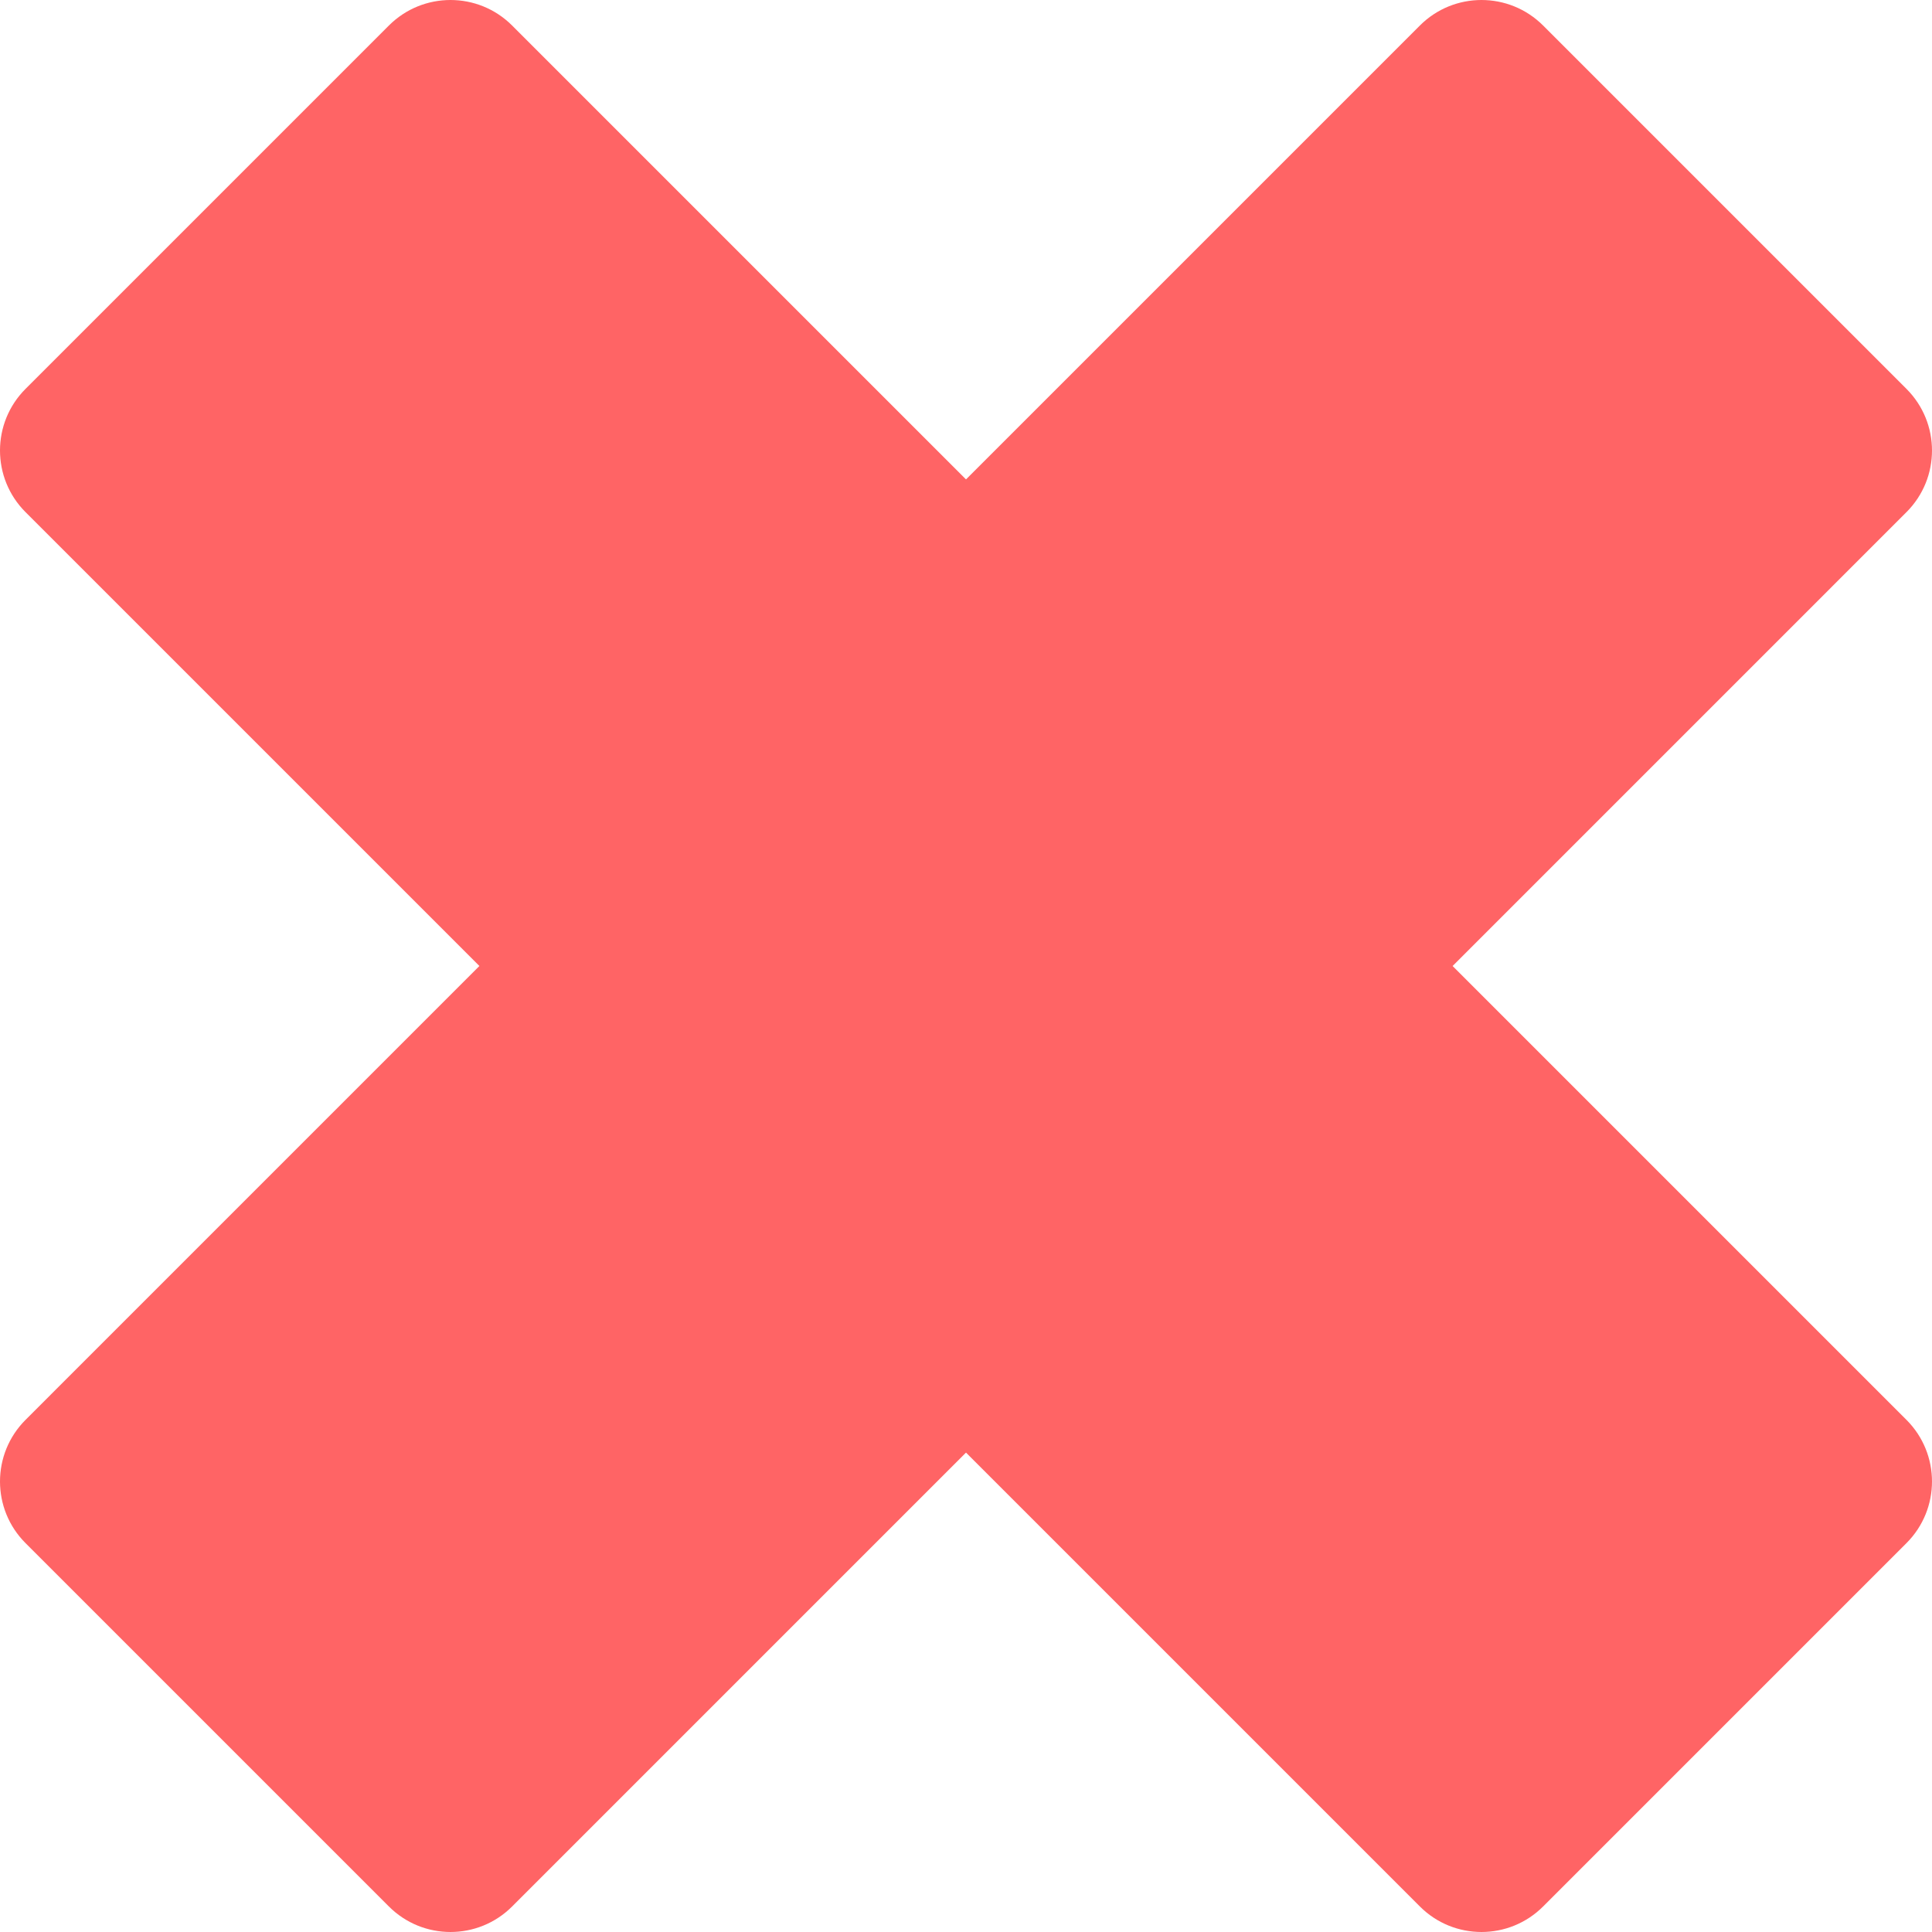
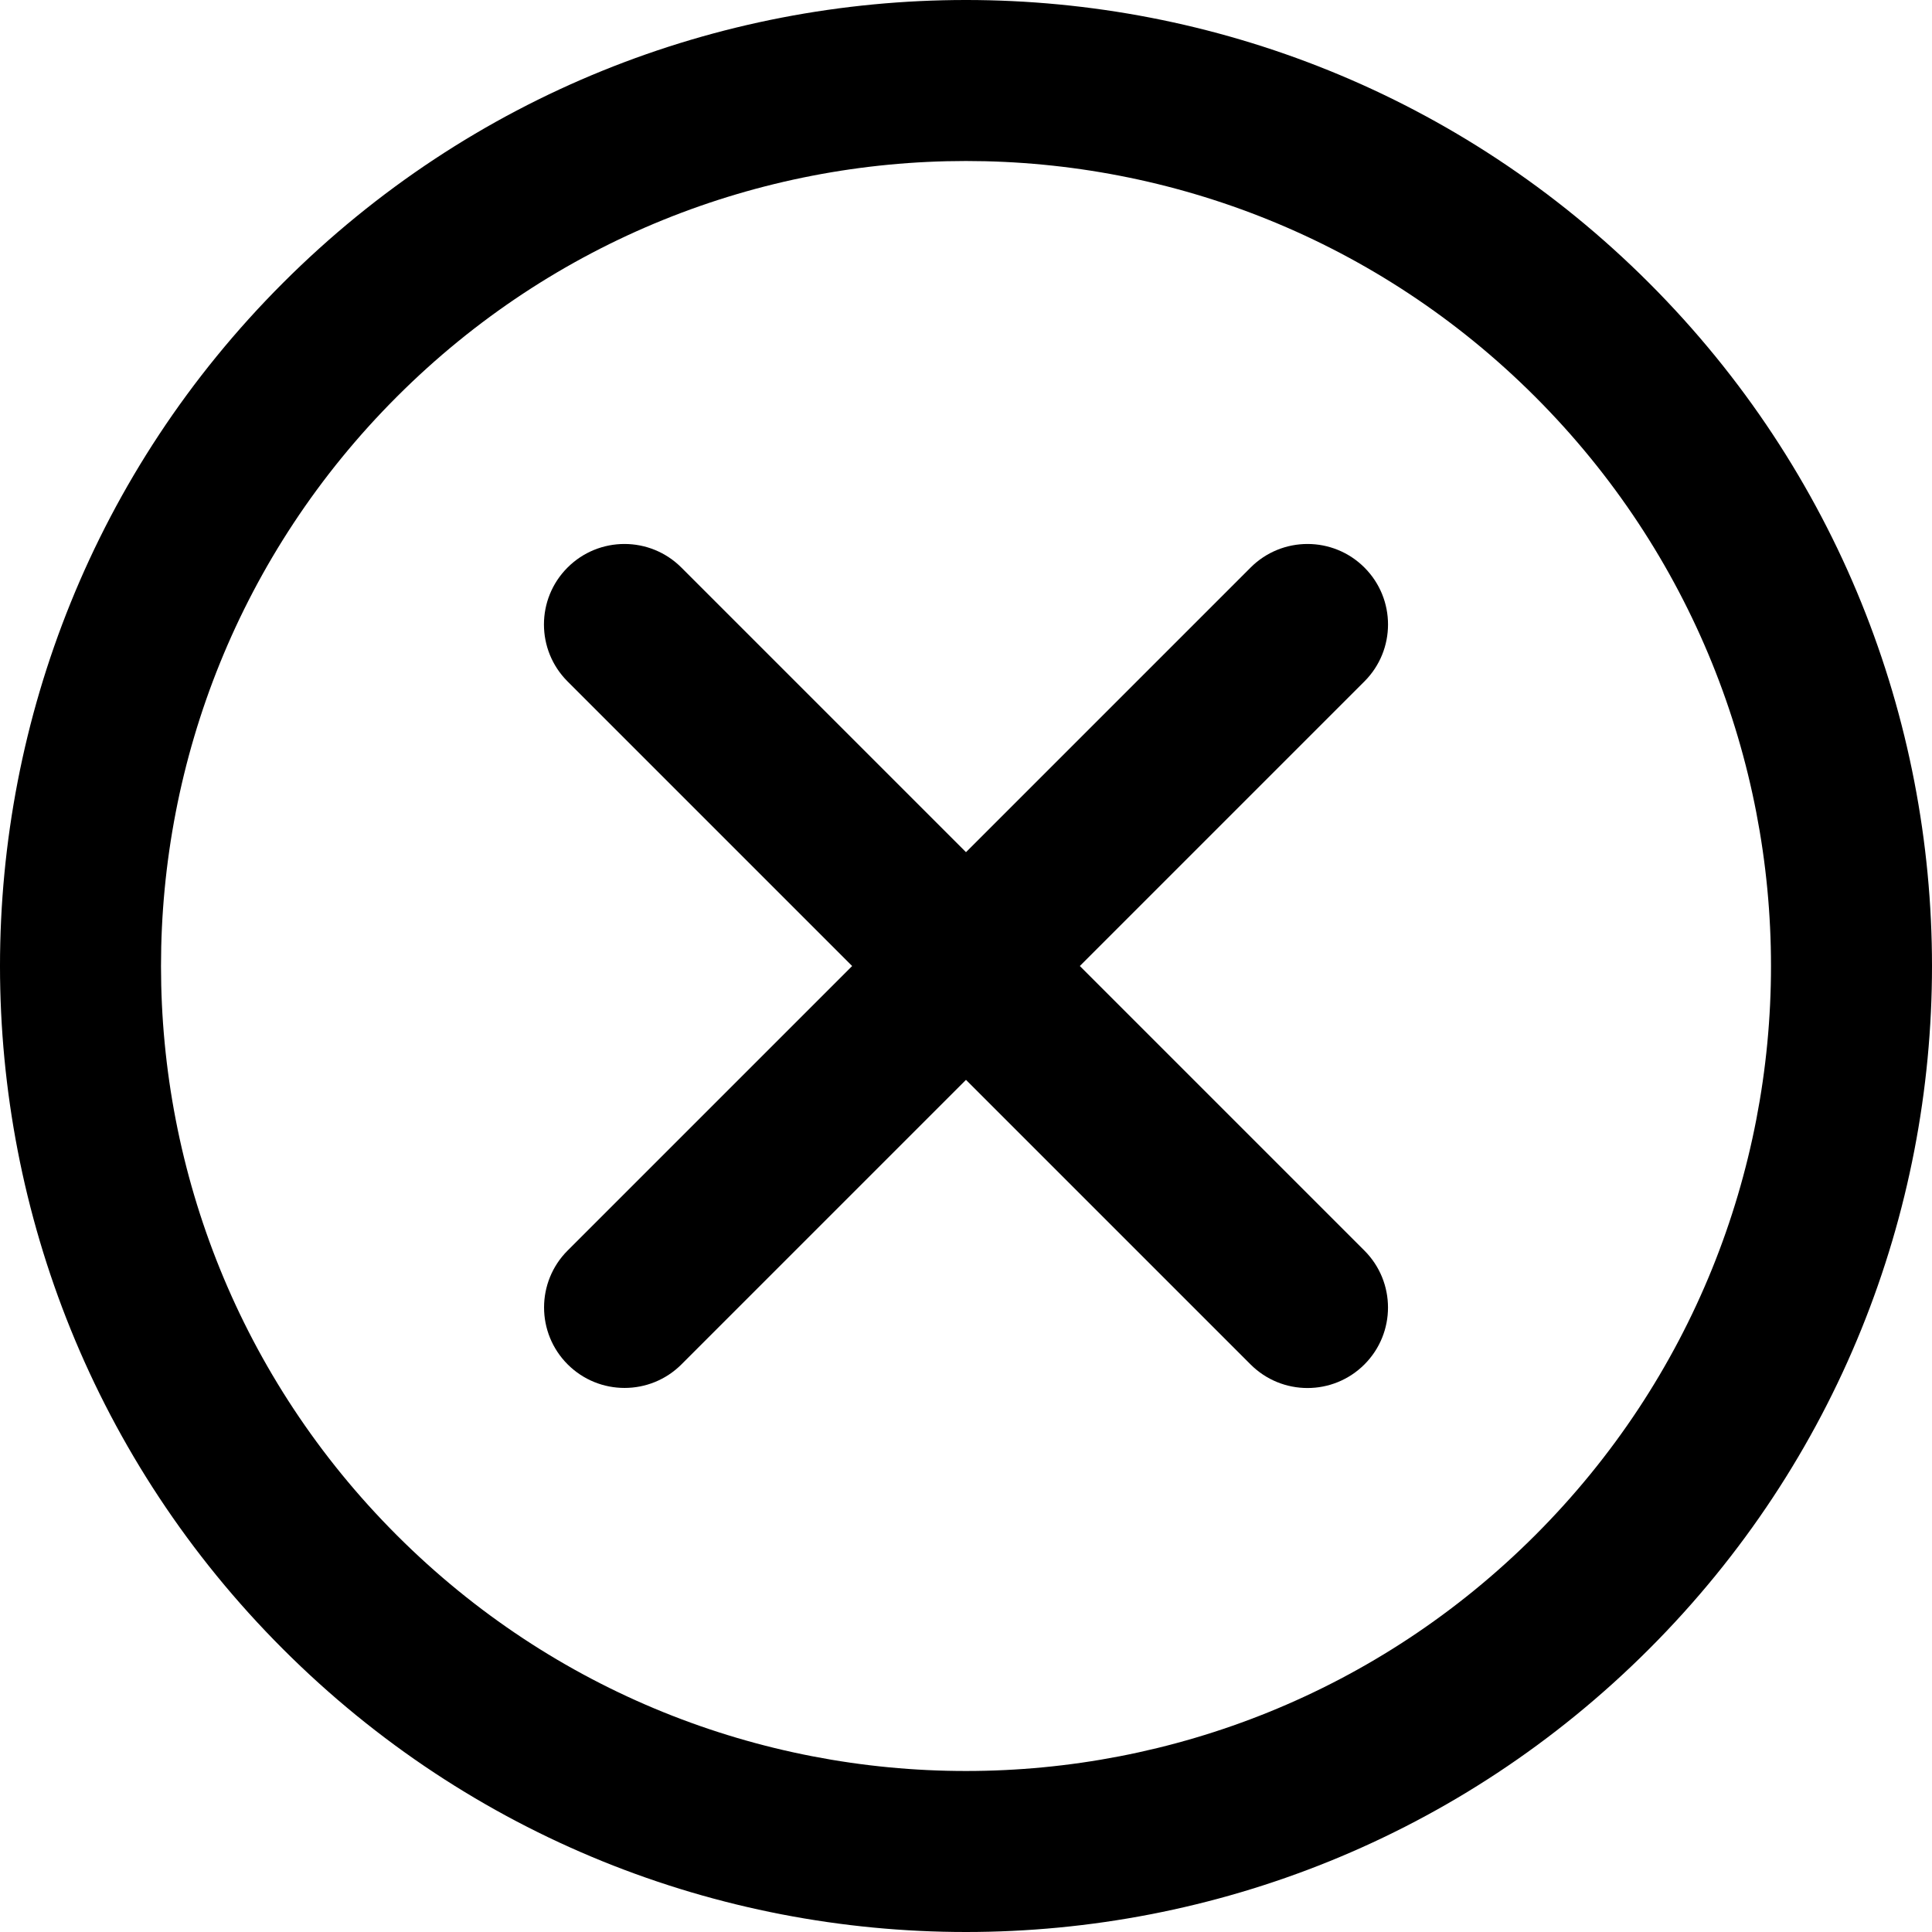
- <svg xmlns="http://www.w3.org/2000/svg" version="1.1" id="Layer_1" x="0px" y="0px" viewBox="0 0 511.999 511.999" style="enable-background:new 0 0 511.999 511.999;" xml:space="preserve">
-   <path style="fill:#FF6465;" d="M384.955,256l120.28-120.28c9.019-9.019,9.019-23.642,0-32.66L408.94,6.765  c-9.019-9.019-23.642-9.019-32.66,0l-120.28,120.28L135.718,6.765c-9.019-9.019-23.642-9.019-32.66,0L6.764,103.058  c-9.019,9.019-9.019,23.642,0,32.66l120.28,120.28L6.764,376.28c-9.019,9.019-9.019,23.642,0,32.66l96.295,96.294  c9.019,9.019,23.642,9.019,32.66,0l120.28-120.28l120.28,120.28c9.019,9.019,23.642,9.019,32.66,0l96.295-96.294  c9.019-9.019,9.019-23.642,0-32.66L384.955,256z" />
+ <svg xmlns="http://www.w3.org/2000/svg" version="1.1" id="Capa_1" x="0px" y="0px" viewBox="0 0 512 512" style="enable-background:new 0 0 512 512;" xml:space="preserve">
+   <g transform="translate(1 1)">
+     <g>
+       <g>
+         <path d="M436.016,73.984c-99.979-99.979-262.075-99.979-362.033,0.002c-99.978,99.978-99.978,262.073,0.004,362.031     c99.954,99.978,262.05,99.978,362.029-0.002C535.995,336.059,535.995,173.964,436.016,73.984z M405.848,405.844     c-83.318,83.318-218.396,83.318-301.691,0.004c-83.318-83.299-83.318-218.377-0.002-301.693     c83.297-83.317,218.375-83.317,301.691,0S489.162,322.549,405.848,405.844z" />
+         <path d="M360.592,149.408c-8.331-8.331-21.839-8.331-30.17,0l-75.425,75.425l-75.425-75.425c-8.331-8.331-21.839-8.331-30.17,0     s-8.331,21.839,0,30.17l75.425,75.425L149.43,330.4c-8.331,8.331-8.331,21.839,0,30.17c8.331,8.331,21.839,8.331,30.17,0     l75.397-75.397l75.419,75.419c8.331,8.331,21.839,8.331,30.17,0c8.331-8.331,8.331-21.839,0-30.17l-75.419-75.419l75.425-75.425     C368.923,171.247,368.923,157.74,360.592,149.408z" />
+       </g>
+     </g>
+   </g>
  <g>
</g>
  <g>
</g>
  <g>
</g>
  <g>
</g>
  <g>
</g>
  <g>
</g>
  <g>
</g>
  <g>
</g>
  <g>
</g>
  <g>
</g>
  <g>
</g>
  <g>
</g>
  <g>
</g>
  <g>
</g>
  <g>
</g>
</svg>
